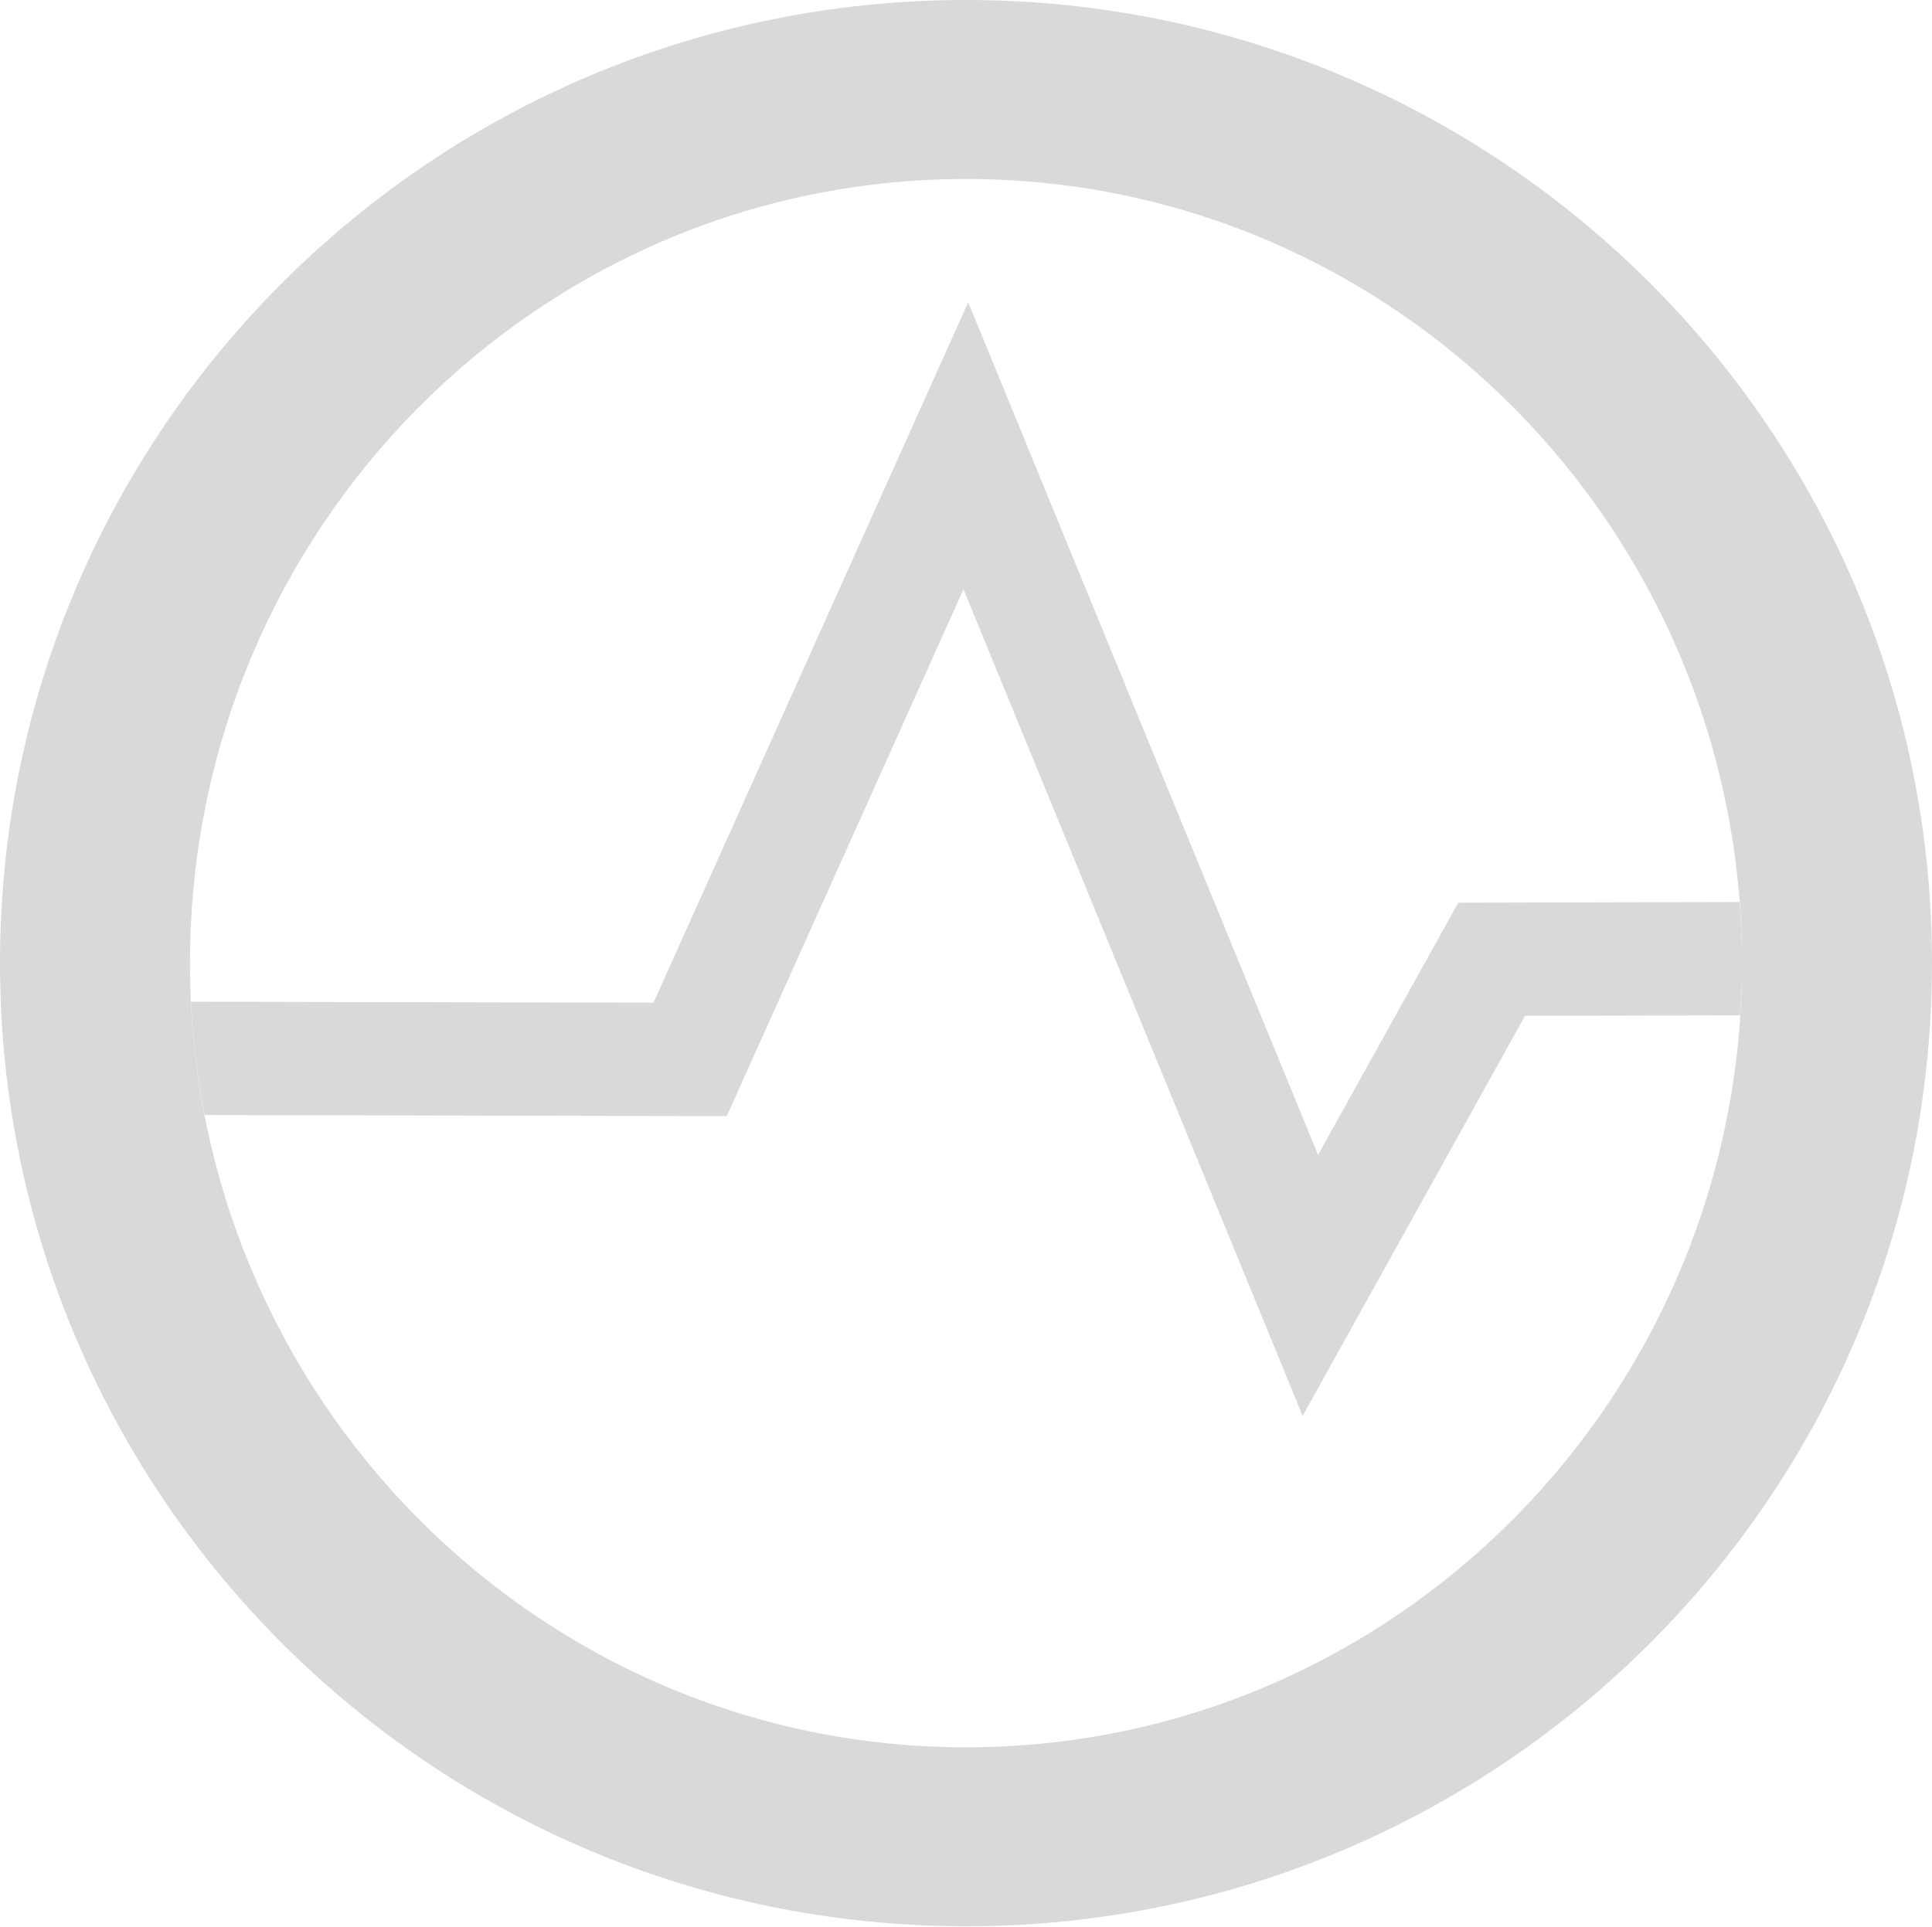
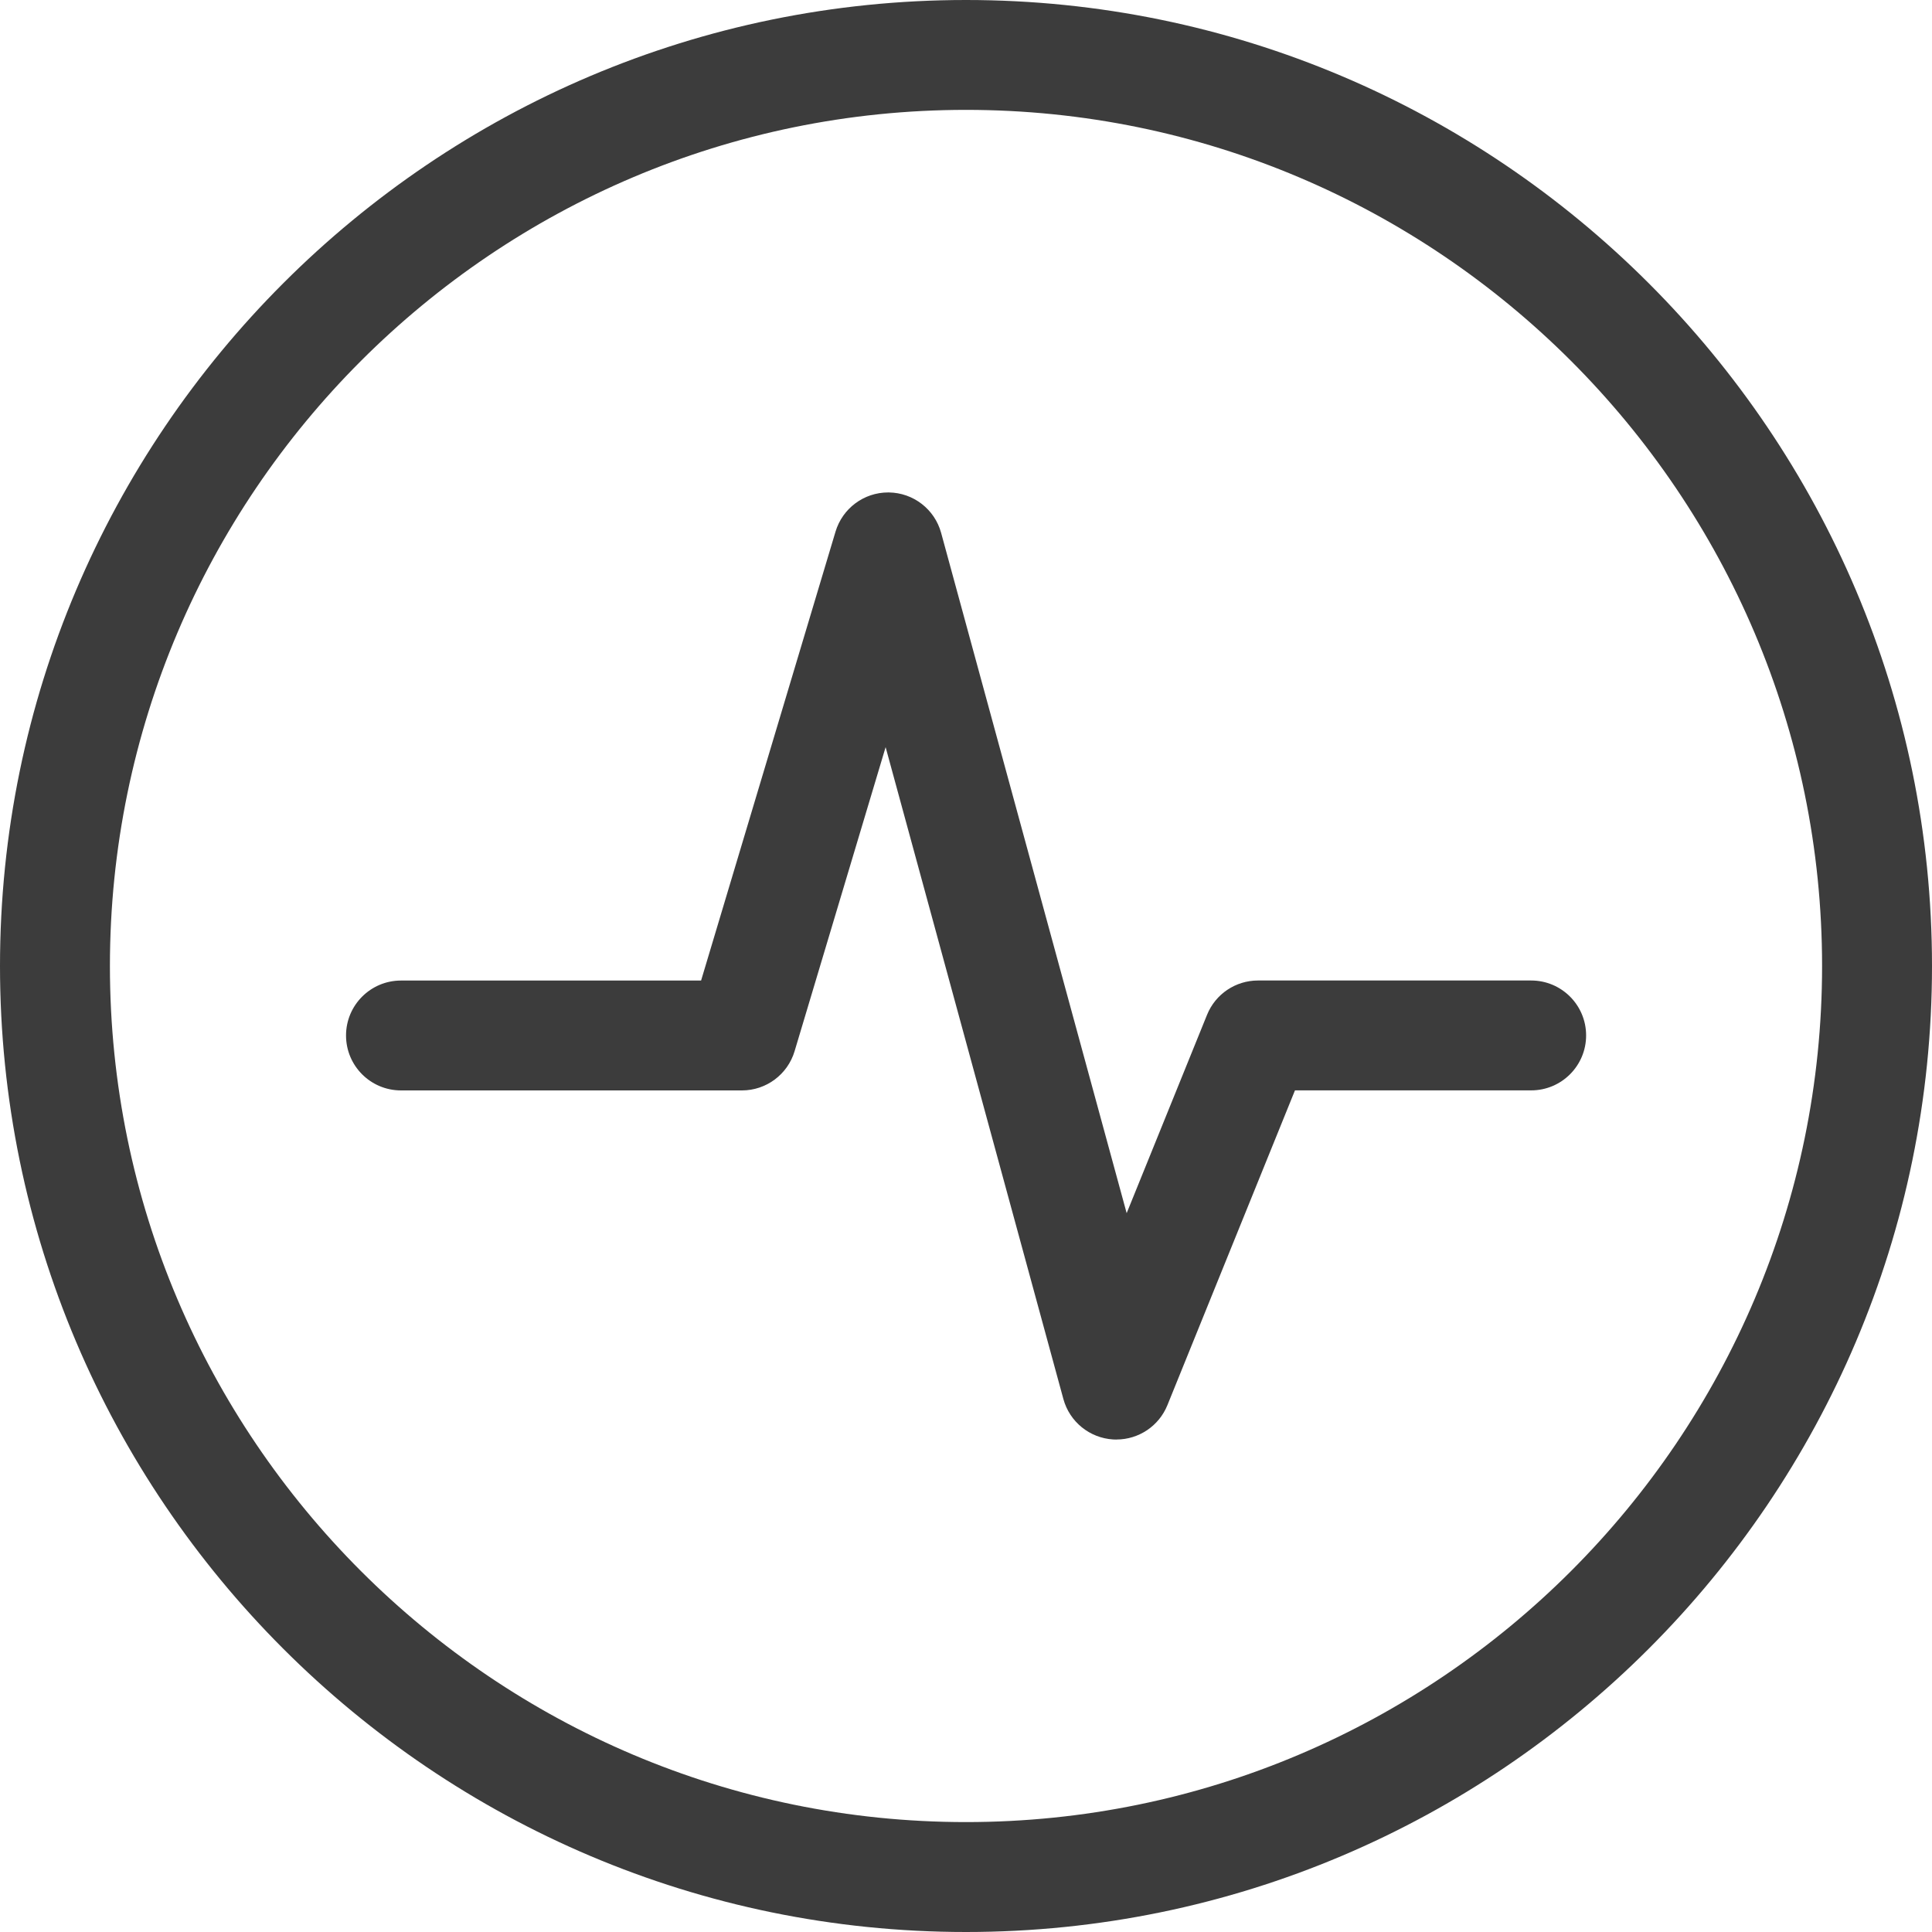
- <svg xmlns="http://www.w3.org/2000/svg" id="Layer_1" viewBox="0 0 115.863 115.542">
-   <defs>
-     <style>.cls-1{fill:#d9d9d9;}.cls-2{fill:#000;fill-opacity:0}</style>
-   </defs>
-   <ellipse class="cls-2" cx="57.931" cy="57.771" rx="46.538" ry="47.035" />
-   <path class="cls-1" d="M57.931,0C25.936,0,0,25.866,0,57.771s25.936,57.771,57.931,57.771c31.993,0,57.931-25.866,57.931-57.771S89.925,0,57.931,0ZM57.931,104.806c-25.701,0-46.538-21.058-46.538-47.035S32.23,10.736,57.931,10.736s46.538,21.058,46.538,47.035-20.837,47.035-46.538,47.035Z" />
-   <path class="cls-1" d="M104.315,54.106l-16.864.04-8.407,15.129-20.98-51.145-18.874,42.013-27.738-.059c.111,2.314.392,4.584.824,6.798l31.307.067,14.197-31.604,20.34,49.582,13.335-23.995,12.901-.031c.067-1.036.115-2.079.115-3.132,0-1.234-.063-2.453-.155-3.665Z" />
+ <svg xmlns="http://www.w3.org/2000/svg" viewBox="66.8 66.8 391.78 391.78">
+   <path fill="#3c3c3c" d="M293.19,358.72c-.22,0-.44,0-.66-.02-4.77-.29-8.83-3.58-10.09-8.19l-36.05-132.2-18.46,61.66c-1.41,4.71-5.75,7.95-10.67,7.95h-69.15c-6.15,0-11.14-4.99-11.14-11.14s4.99-11.14,11.14-11.14h60.86l27.26-91.03c1.42-4.72,5.75-7.95,10.67-7.95.04,0,.09,0,.14,0,4.97.06,9.3,3.41,10.61,8.21l37.62,137.94,16.3-40.22c1.7-4.21,5.79-6.96,10.33-6.96h55.4c6.15,0,11.14,4.99,11.14,11.14s-4.99,11.14-11.14,11.14h-47.9l-25.87,63.84c-1.71,4.22-5.81,6.96-10.32,6.96Z" />
+   <path fill="#3c3c3c" d="M262.69,458.58c-108.01,0-195.89-87.87-195.89-195.89s87.87-195.89,195.89-195.89,195.89,87.88,195.89,195.89-87.88,195.89-195.89,195.89ZM262.69,89.08c-95.72,0-173.6,77.88-173.6,173.61s77.88,173.6,173.6,173.6,173.6-77.88,173.6-173.6-77.88-173.61-173.6-173.61Z" />
</svg>
